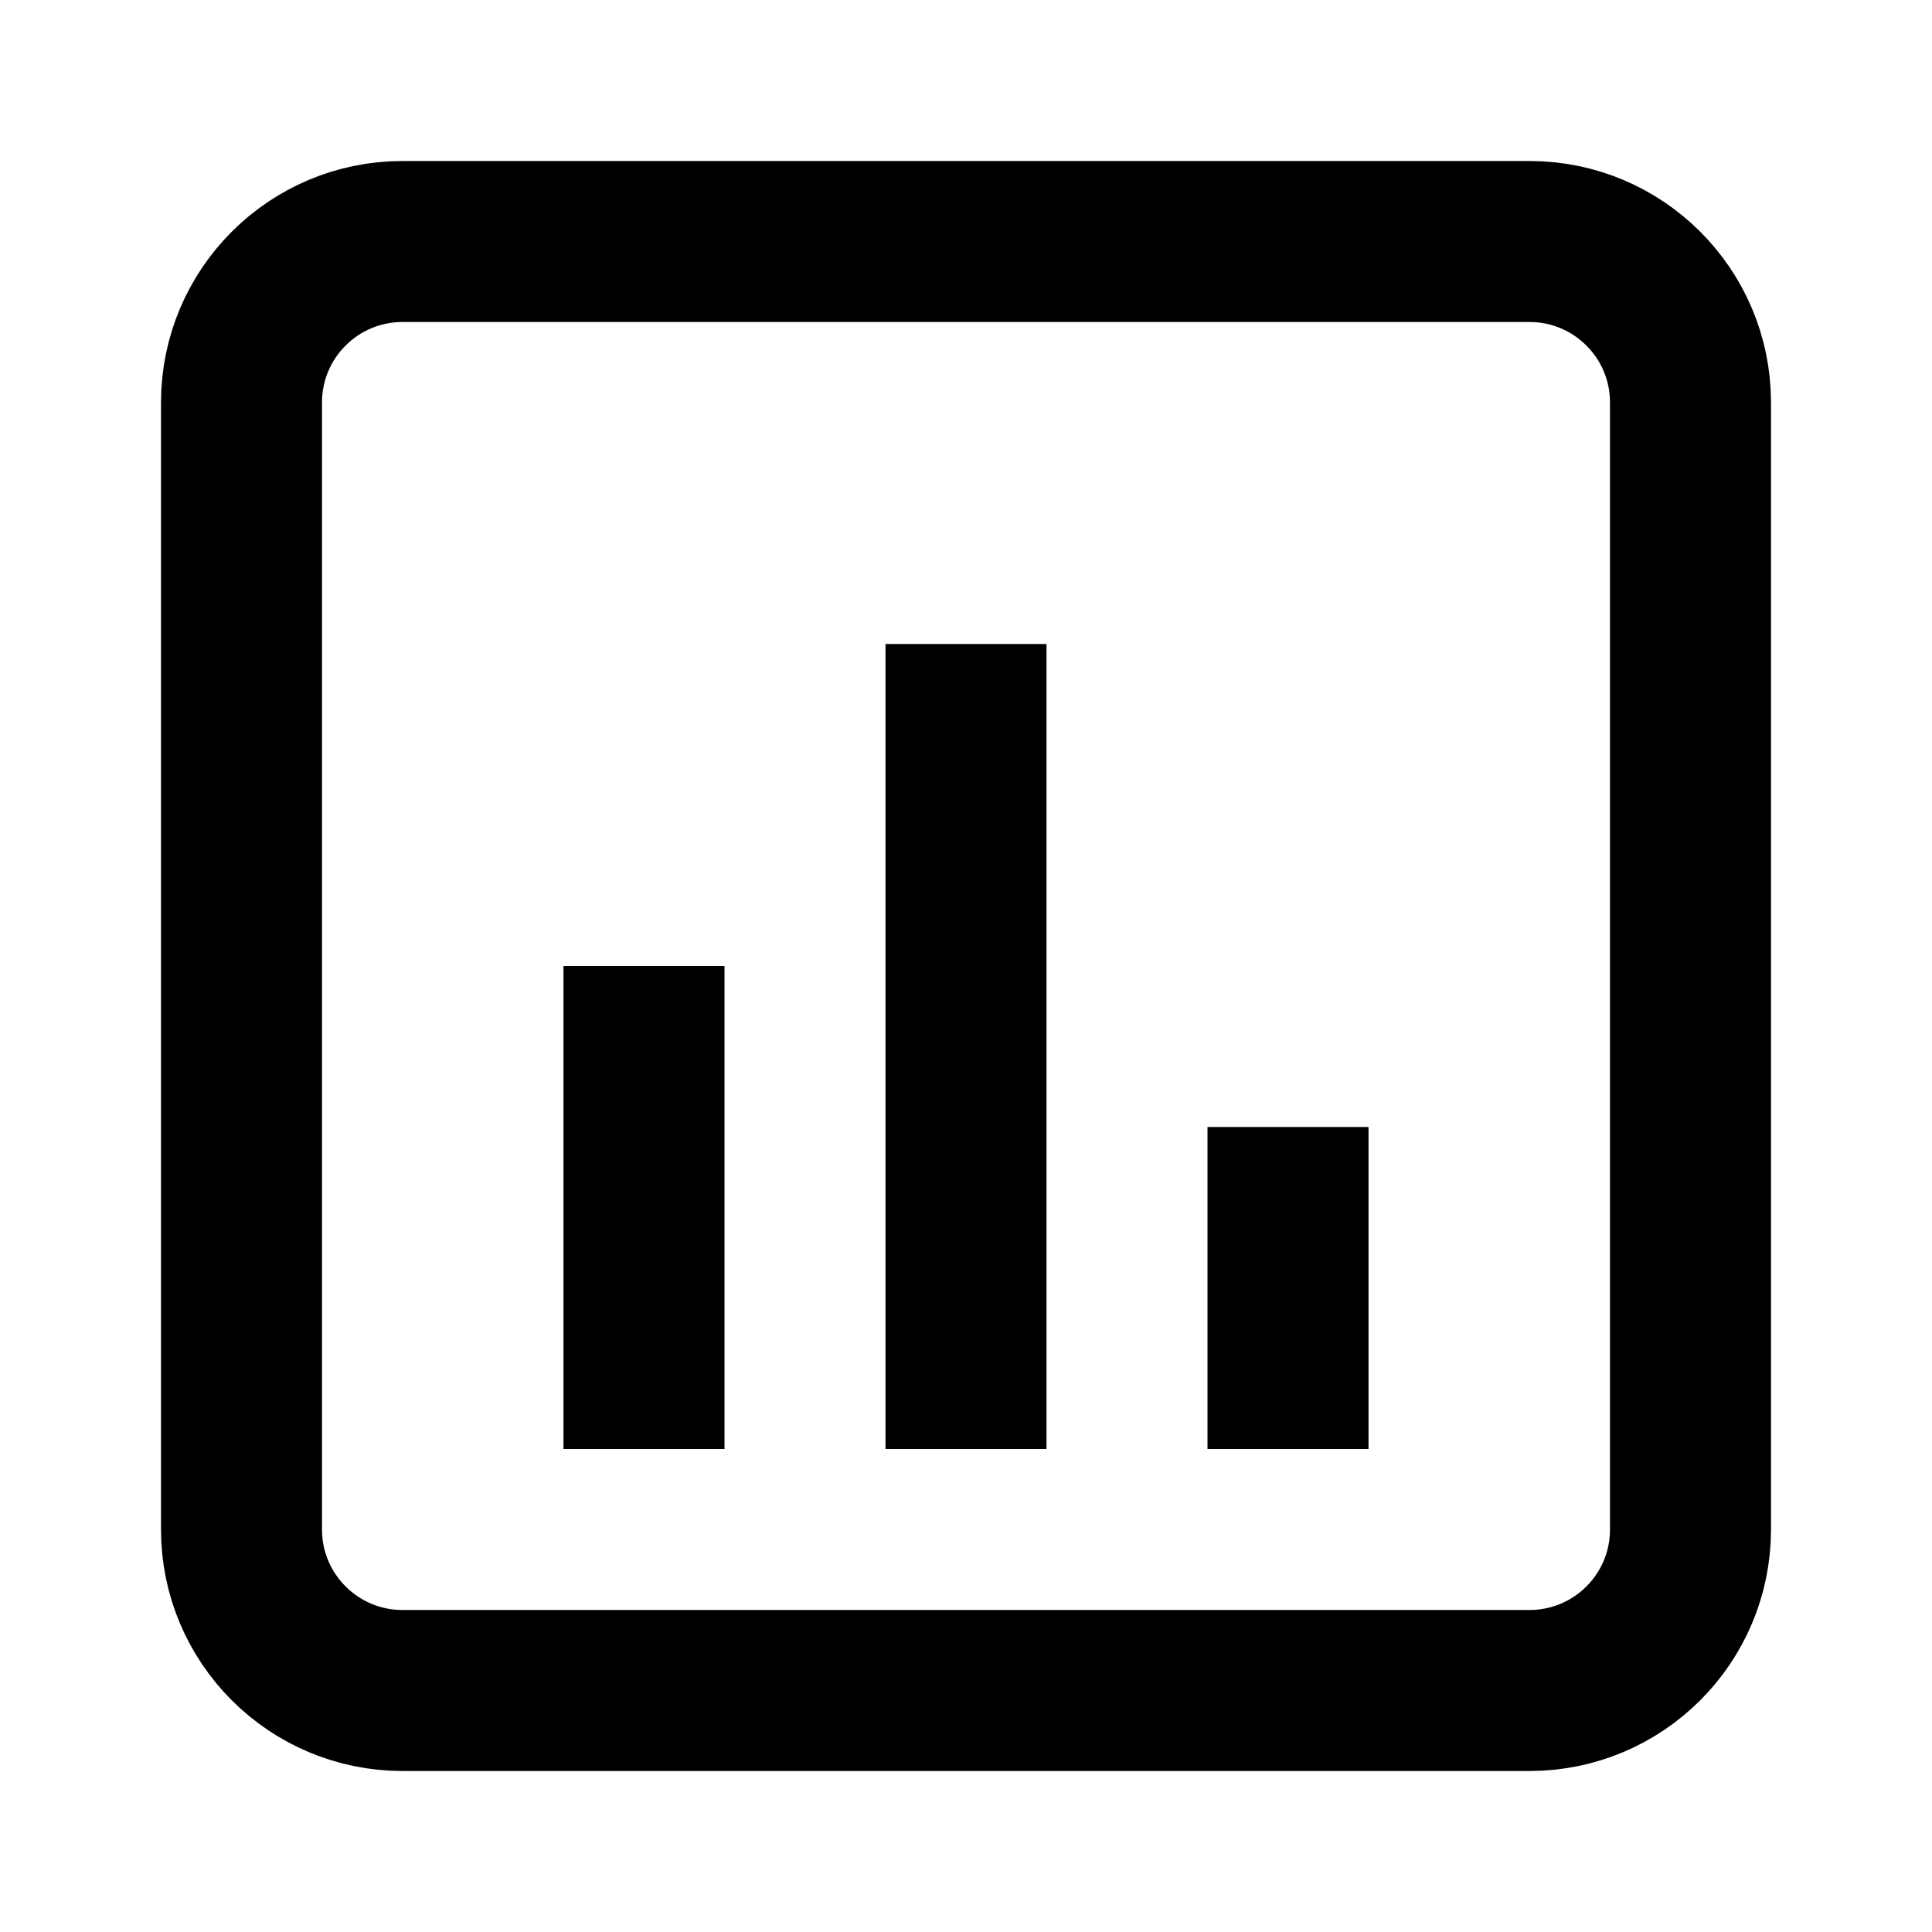
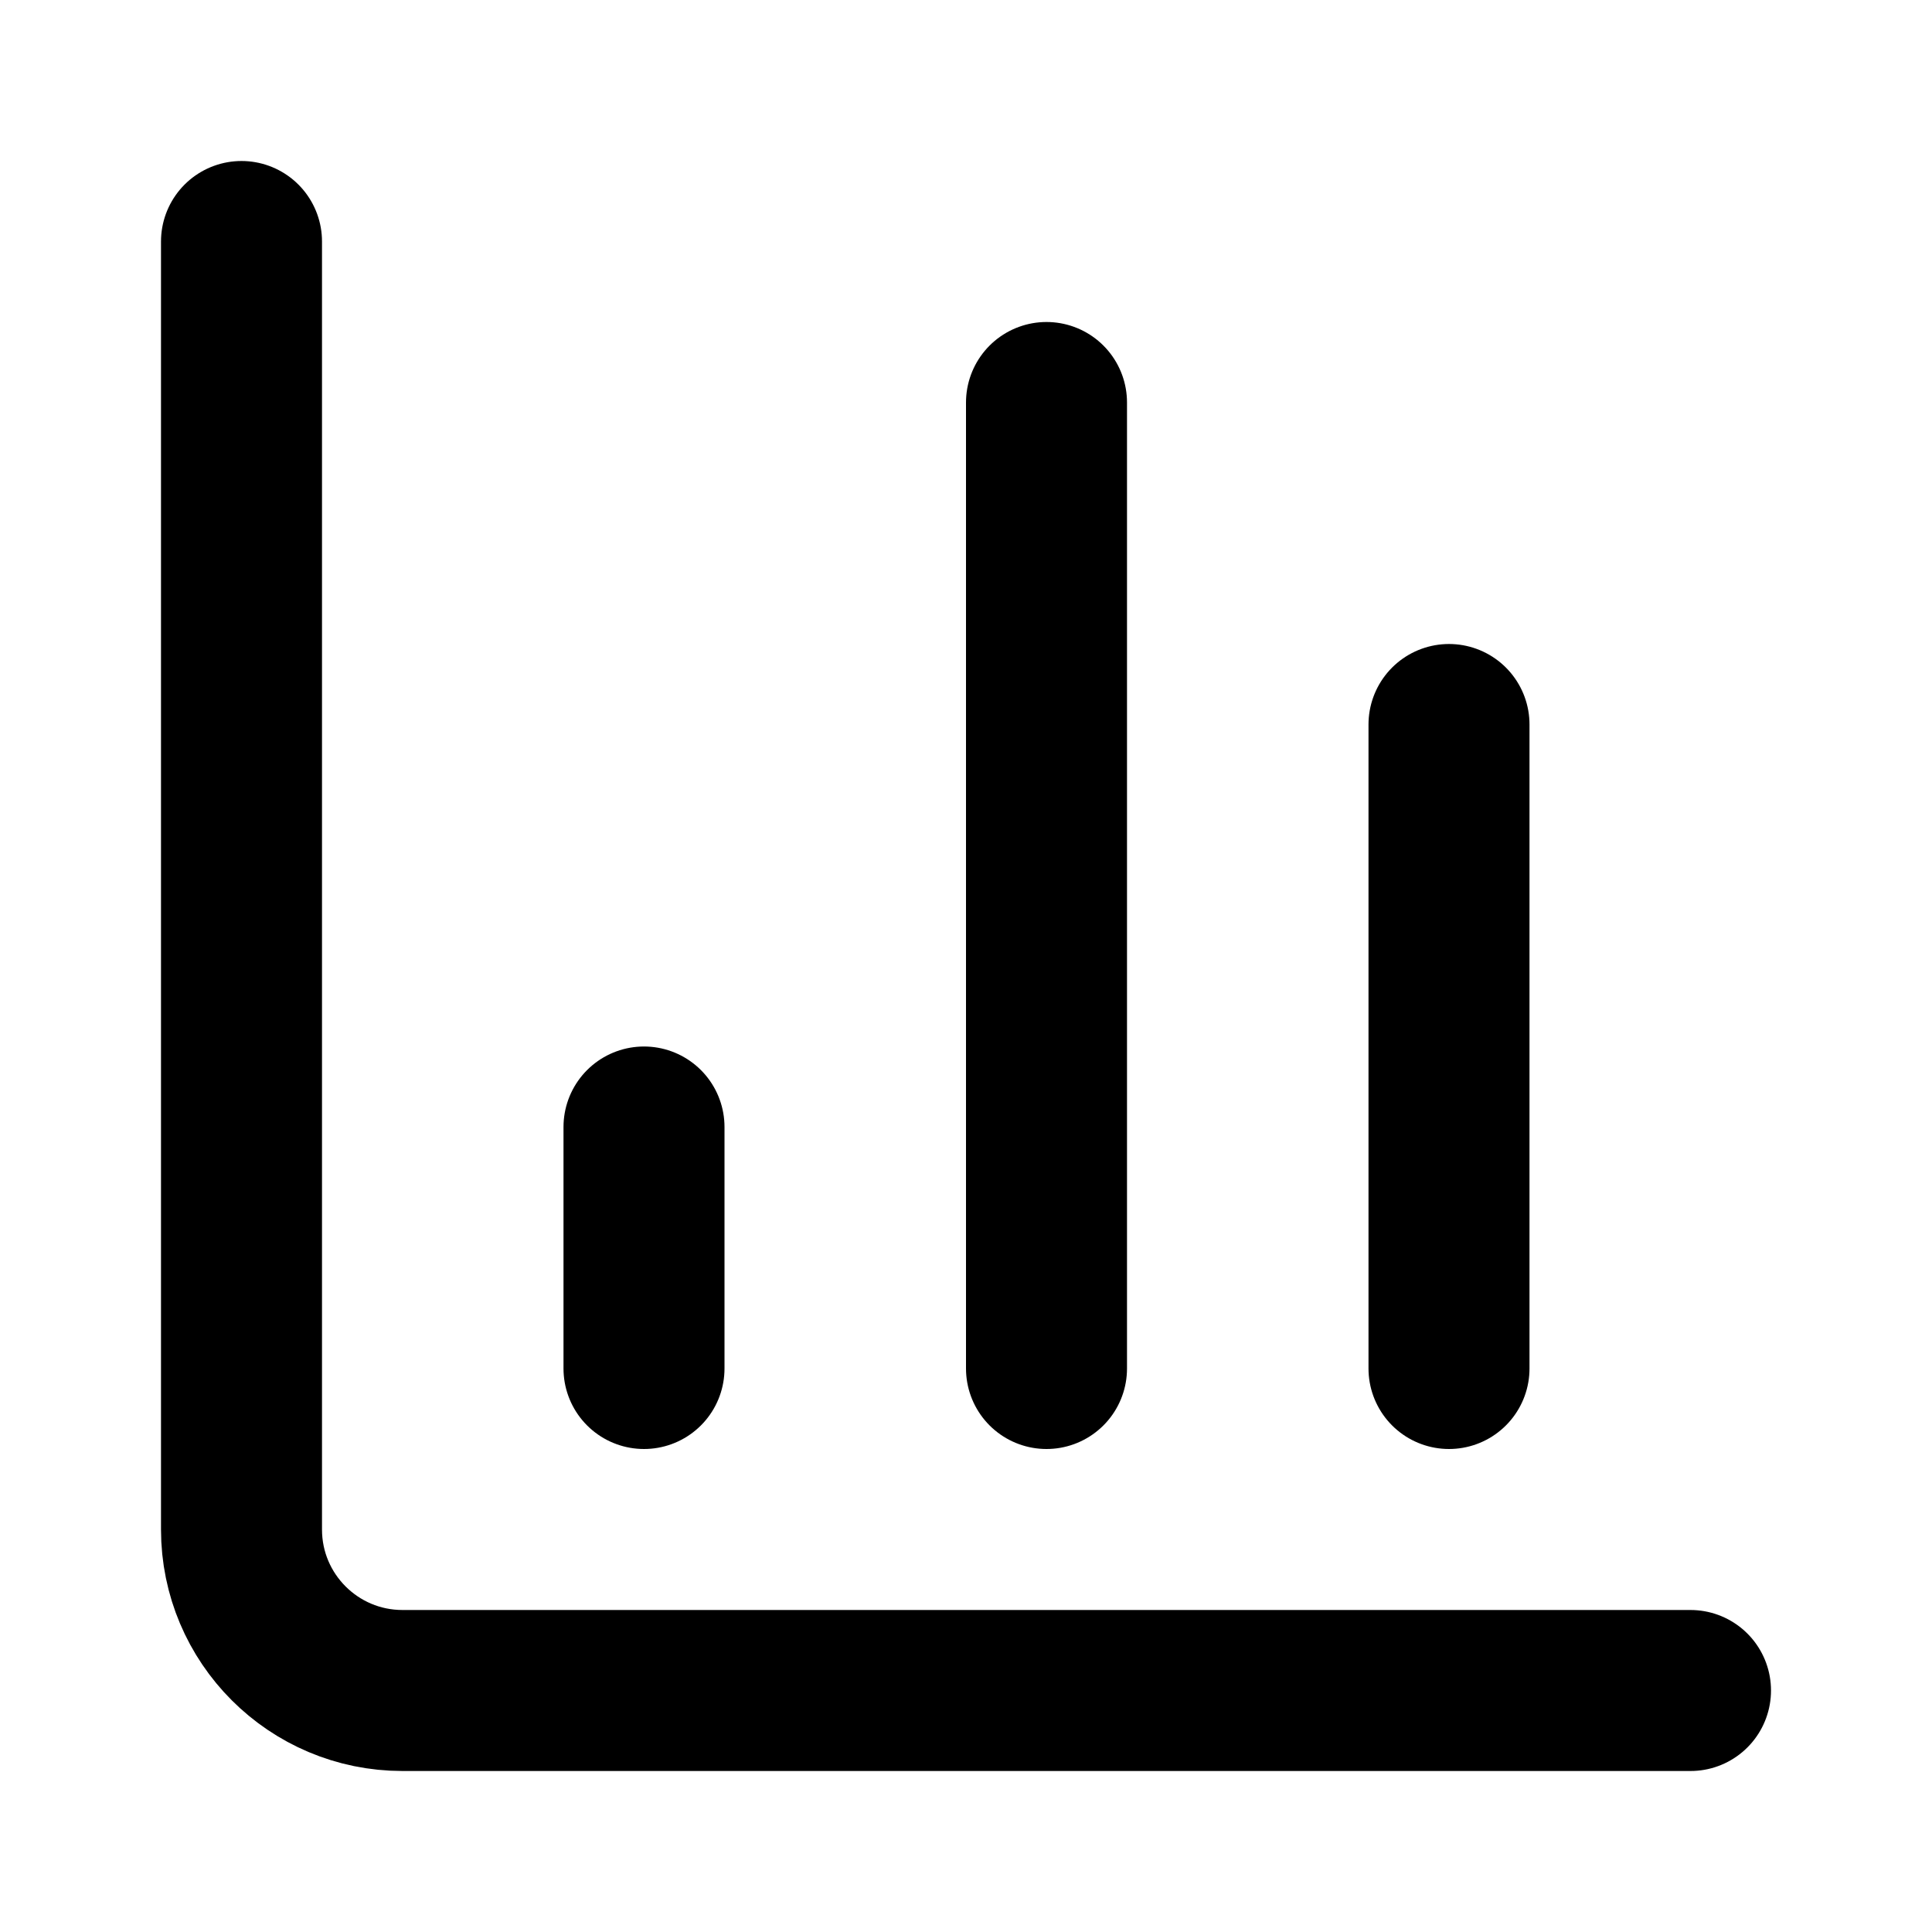
- <svg viewBox="0 0 24 24" fill="none" stroke="currentColor" stroke-width="2">
-   <rect x="3" y="3" width="18" height="18" rx="2" />
-   <line x1="8" y1="18" x2="8" y2="12" />
-   <line x1="12" y1="18" x2="12" y2="8" />
-   <line x1="16" y1="18" x2="16" y2="14" />
+ <svg xmlns="http://www.w3.org/2000/svg" width="24" height="24" viewBox="0 0 24 24" fill="none" stroke="currentColor" stroke-width="2" stroke-linecap="round" stroke-linejoin="round">
+   <path d="M3 3v16a2 2 0 0 0 2 2h16" />
+   <path d="M18 17V9" />
+   <path d="M13 17V5" />
+   <path d="M8 17v-3" />
</svg>
